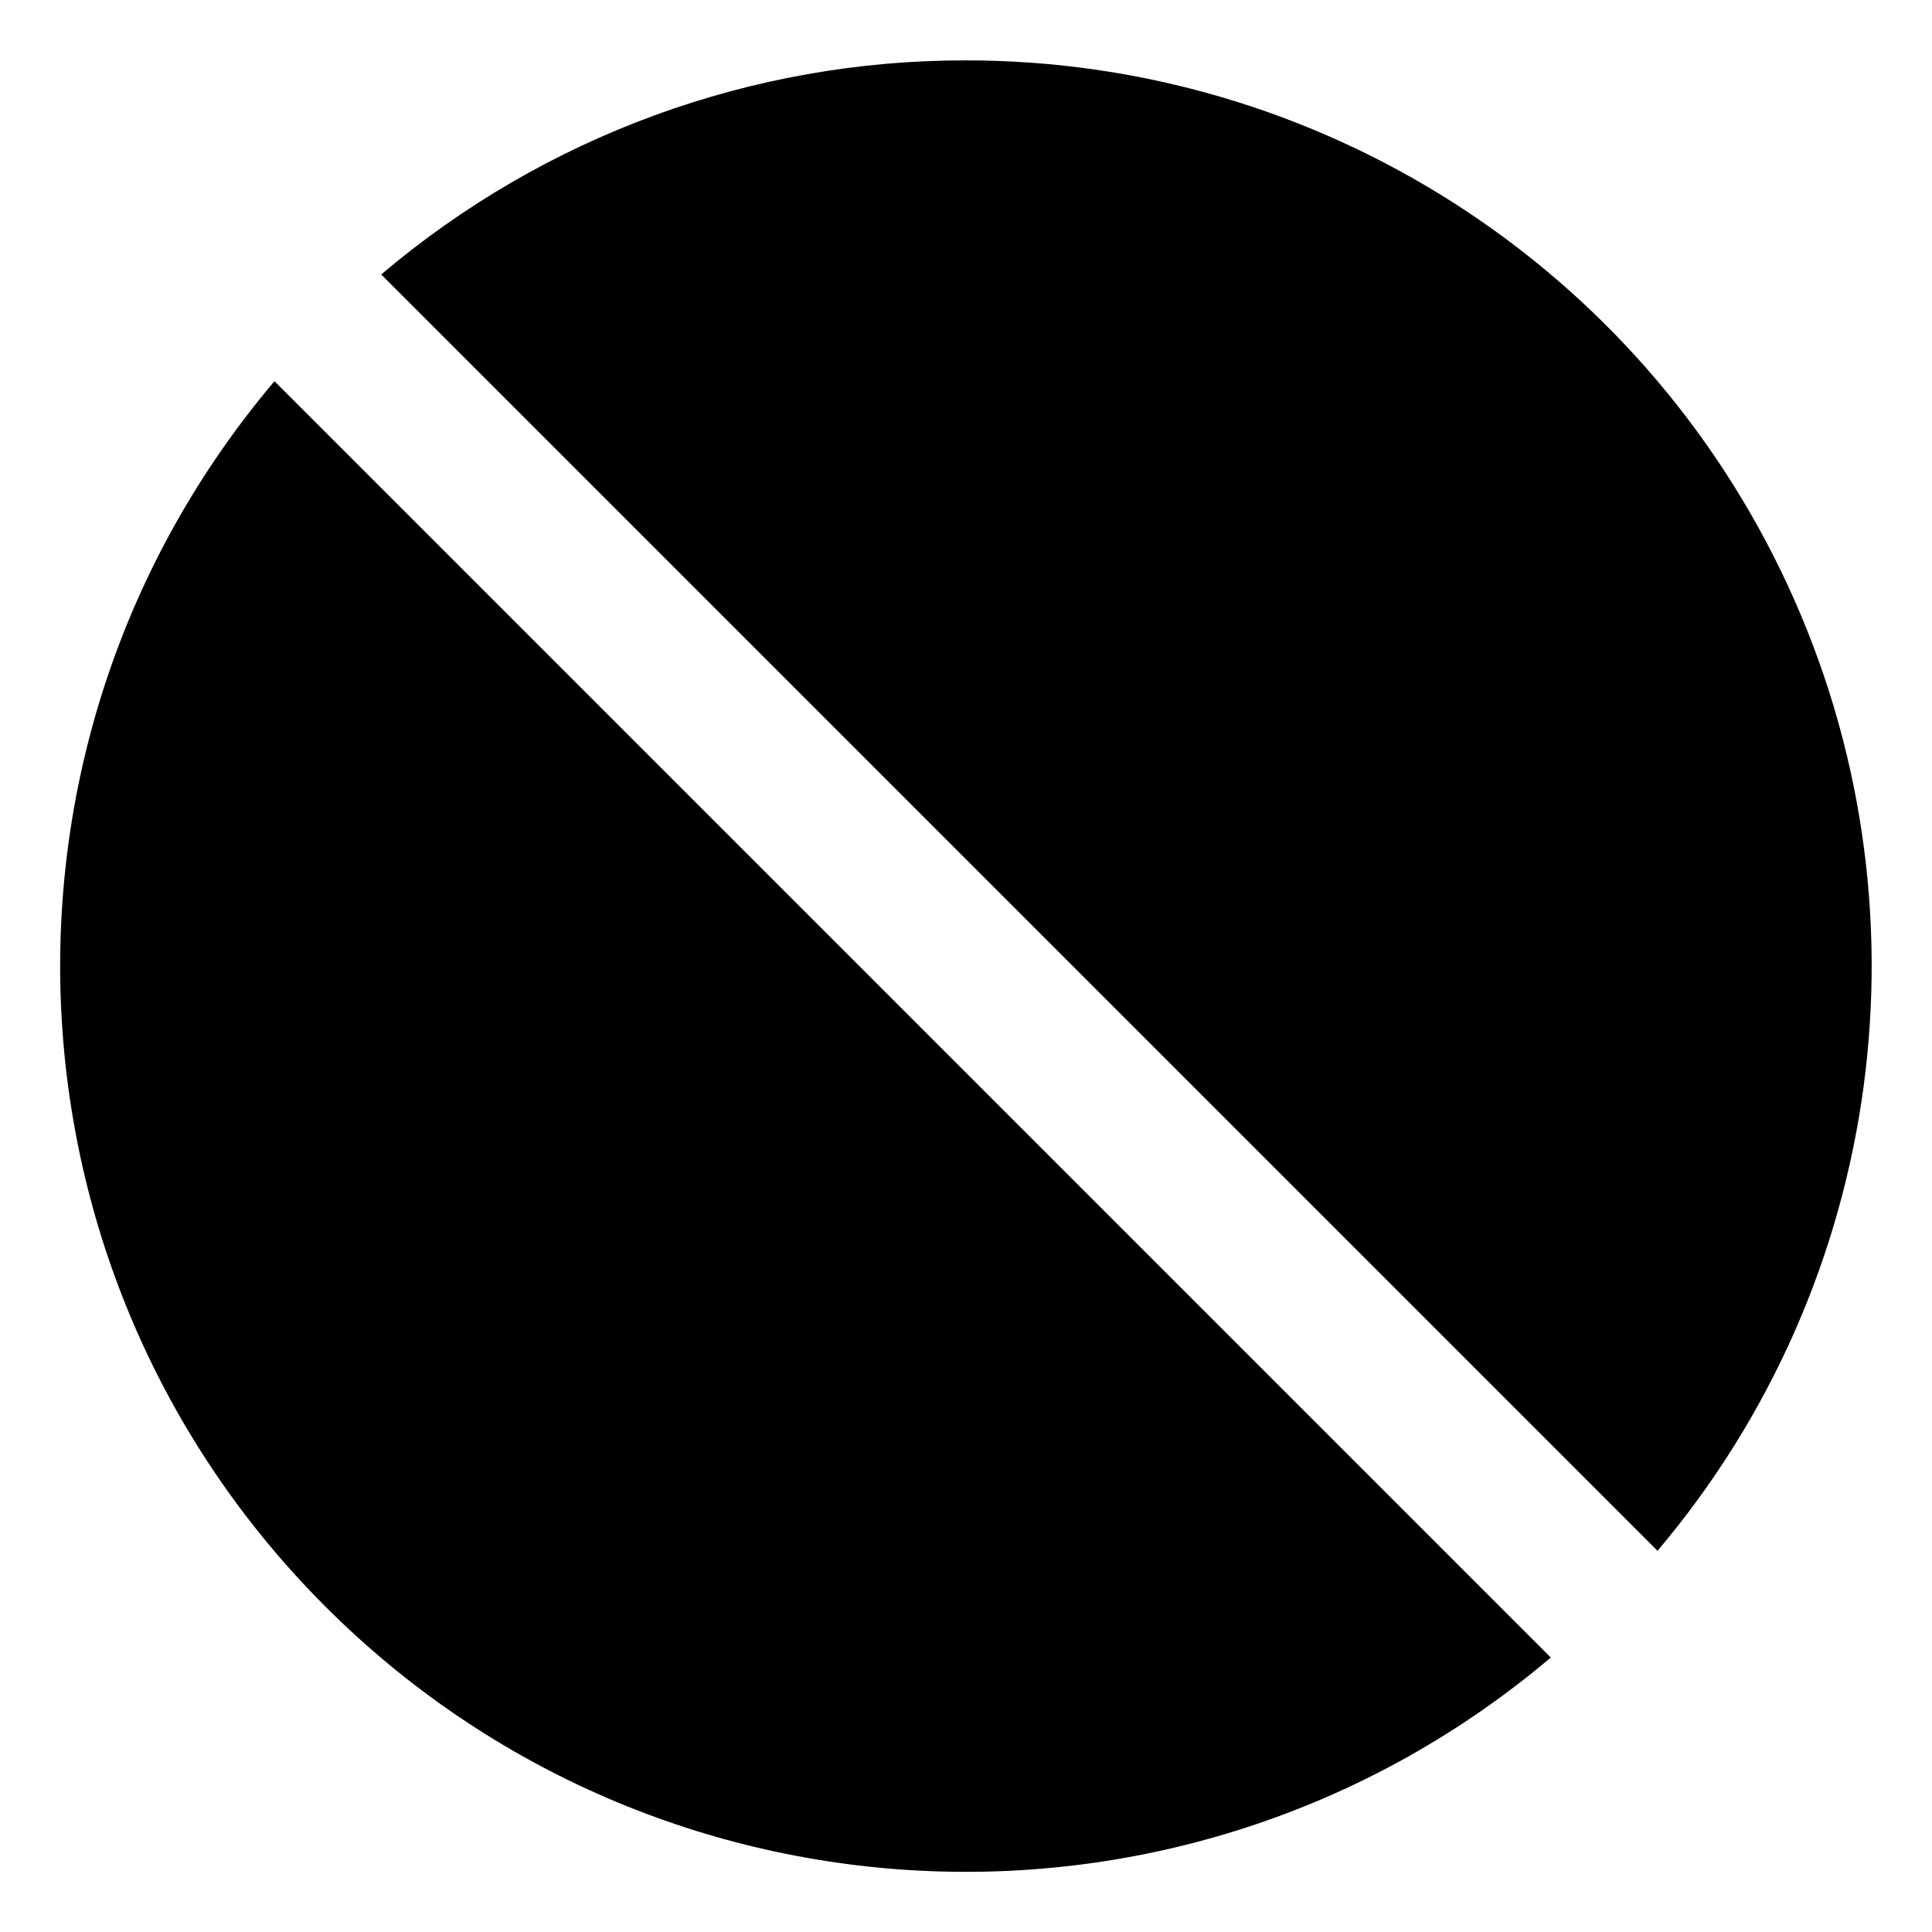
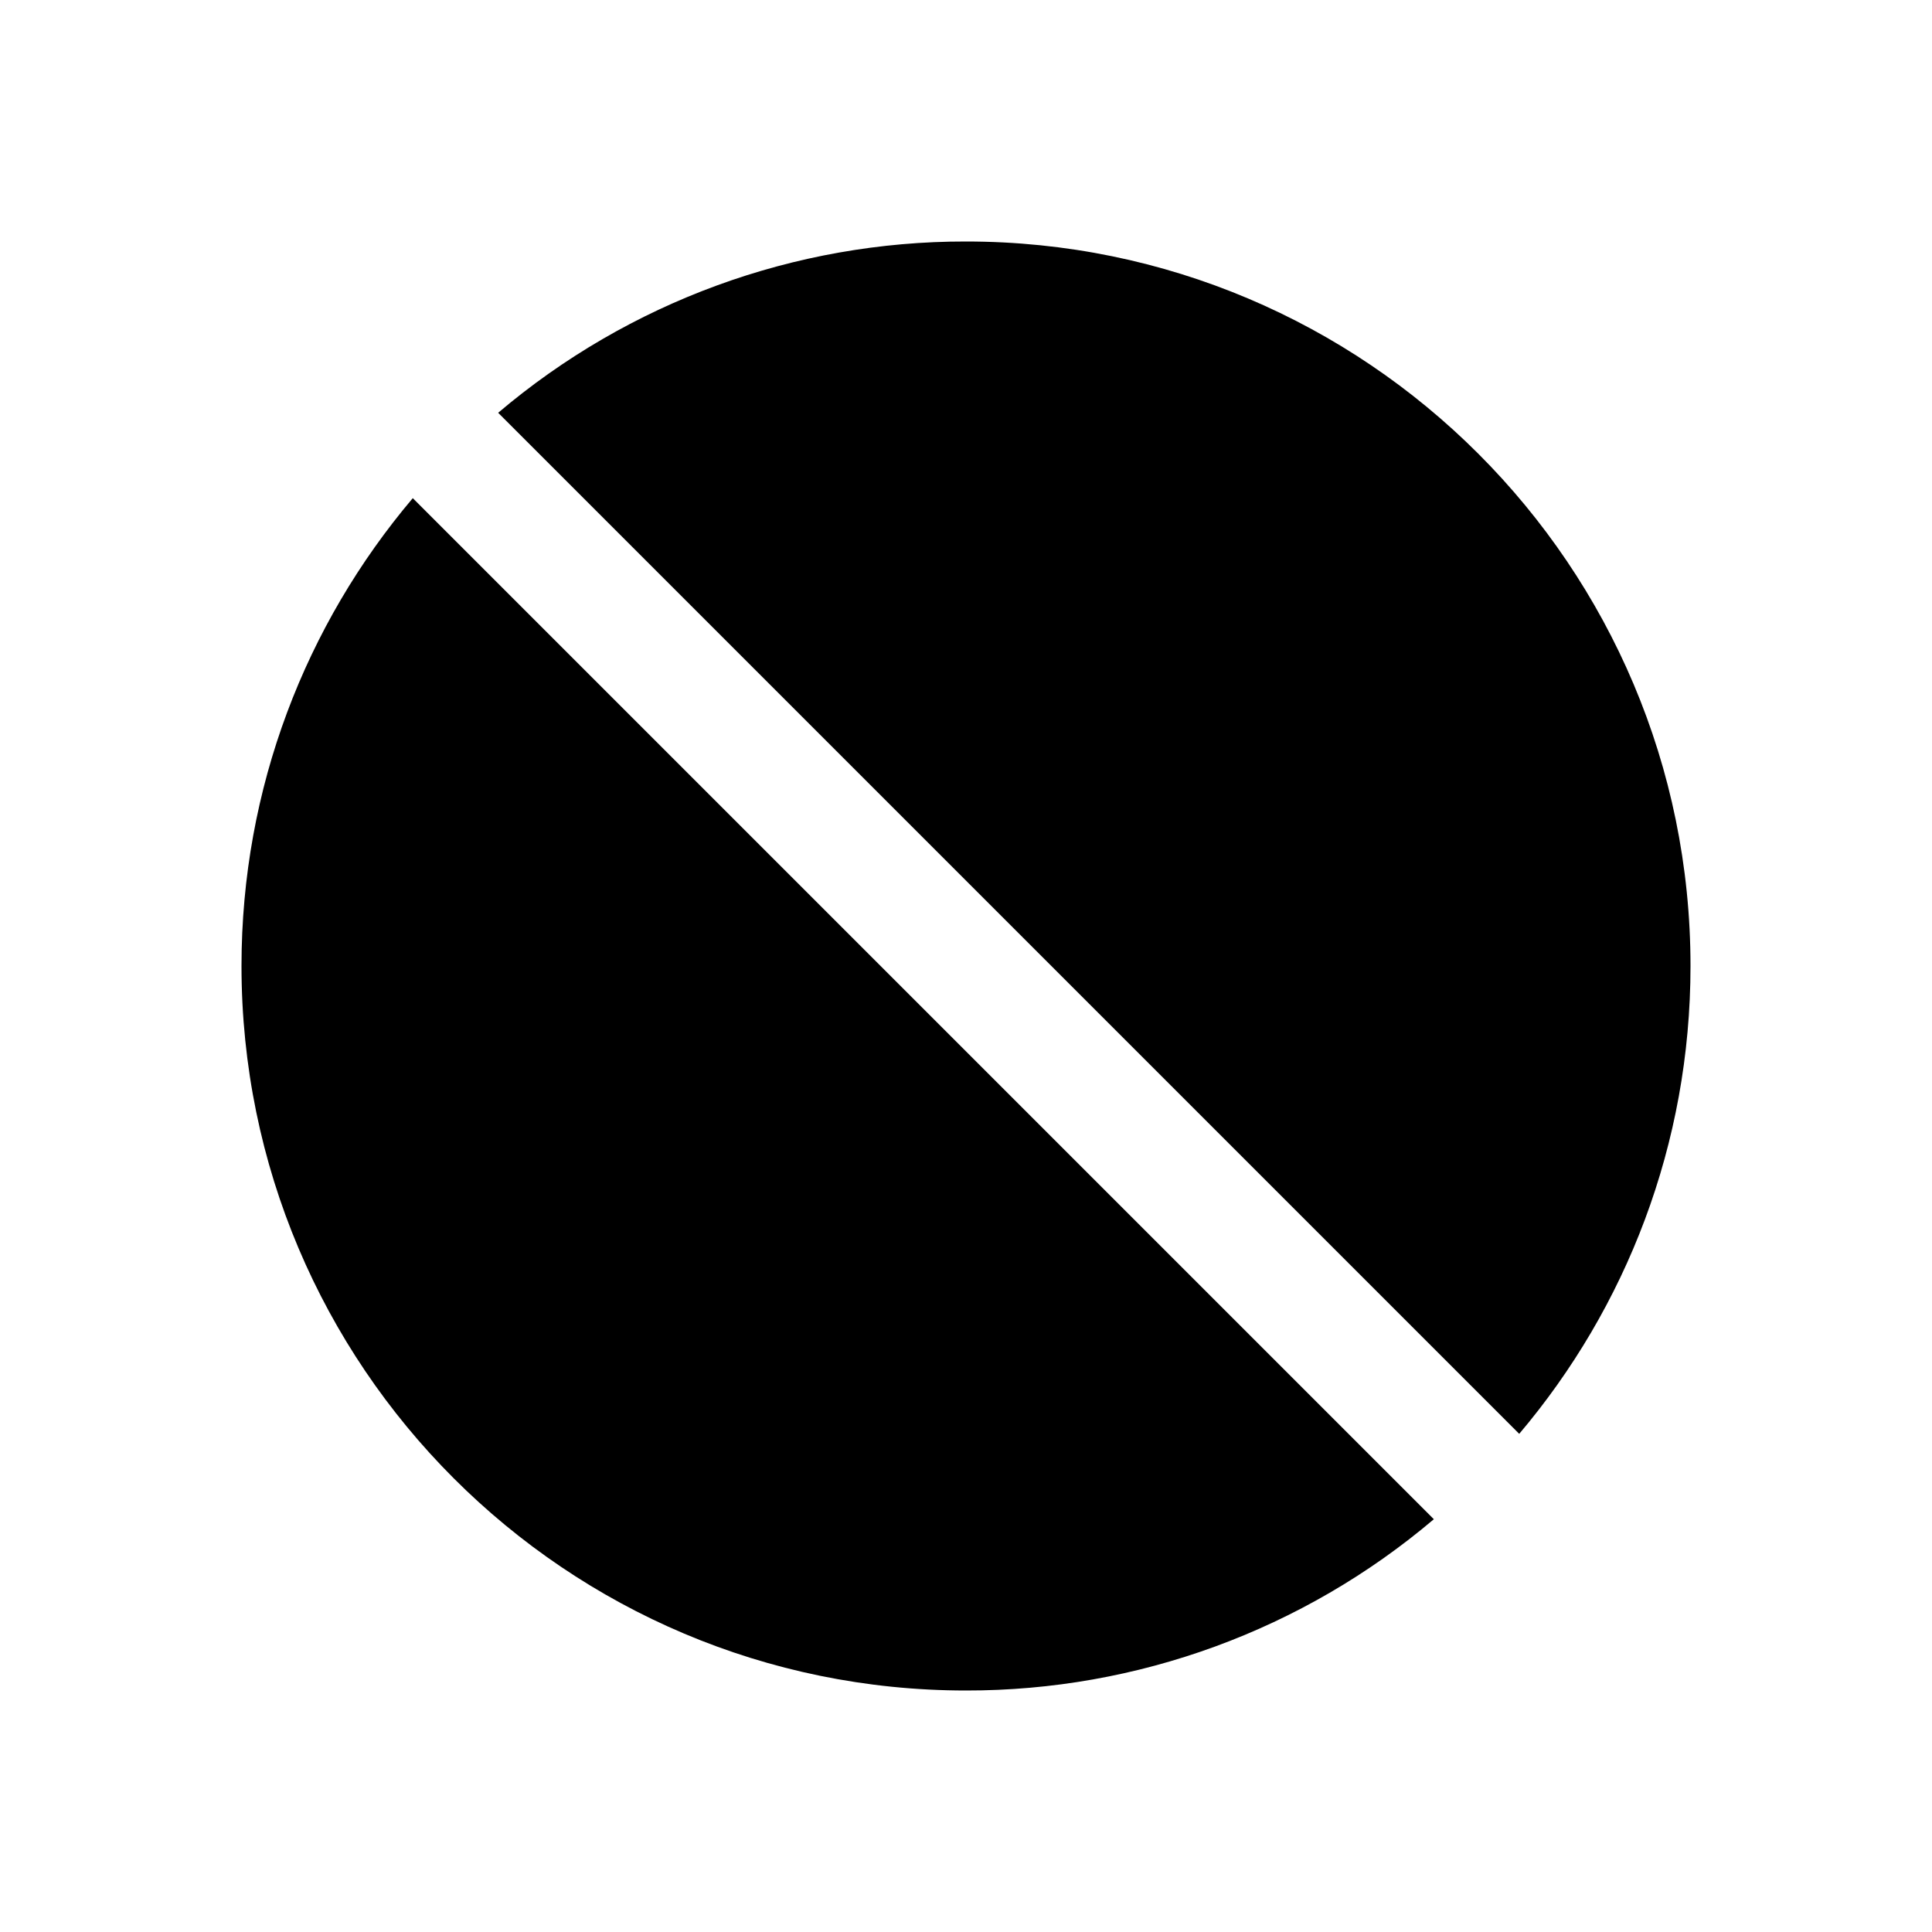
- <svg xmlns="http://www.w3.org/2000/svg" xmlns:xlink="http://www.w3.org/1999/xlink" width="16" height="16">
+ <svg xmlns="http://www.w3.org/2000/svg" xmlns:xlink="http://www.w3.org/1999/xlink" width="32" height="32">
  <defs>
-     <path d="M4.273 5.157l10.57 10.57a7.5 7.5 0 01-10.57-10.57zM10 2.5a7.5 7.5 0 015.727 12.343L5.157 4.273A7.47 7.47 0 0110 2.5z" id="a" />
+     <path d="M6.837 8.251l16.912 16.912A11.952 11.952 0 0116 28C9.373 28 4 22.627 4 16c0-2.954 1.067-5.658 2.837-7.749zM16 4c6.627 0 12 5.373 12 12 0 2.954-1.067 5.658-2.837 7.749L8.251 6.837A11.952 11.952 0 0116 4z" id="a" />
  </defs>
-   <use xlink:href="#a" transform="translate(-2 -2)" fill-rule="evenodd" />
+   <use xlink:href="#a" fill-rule="evenodd" />
</svg>
